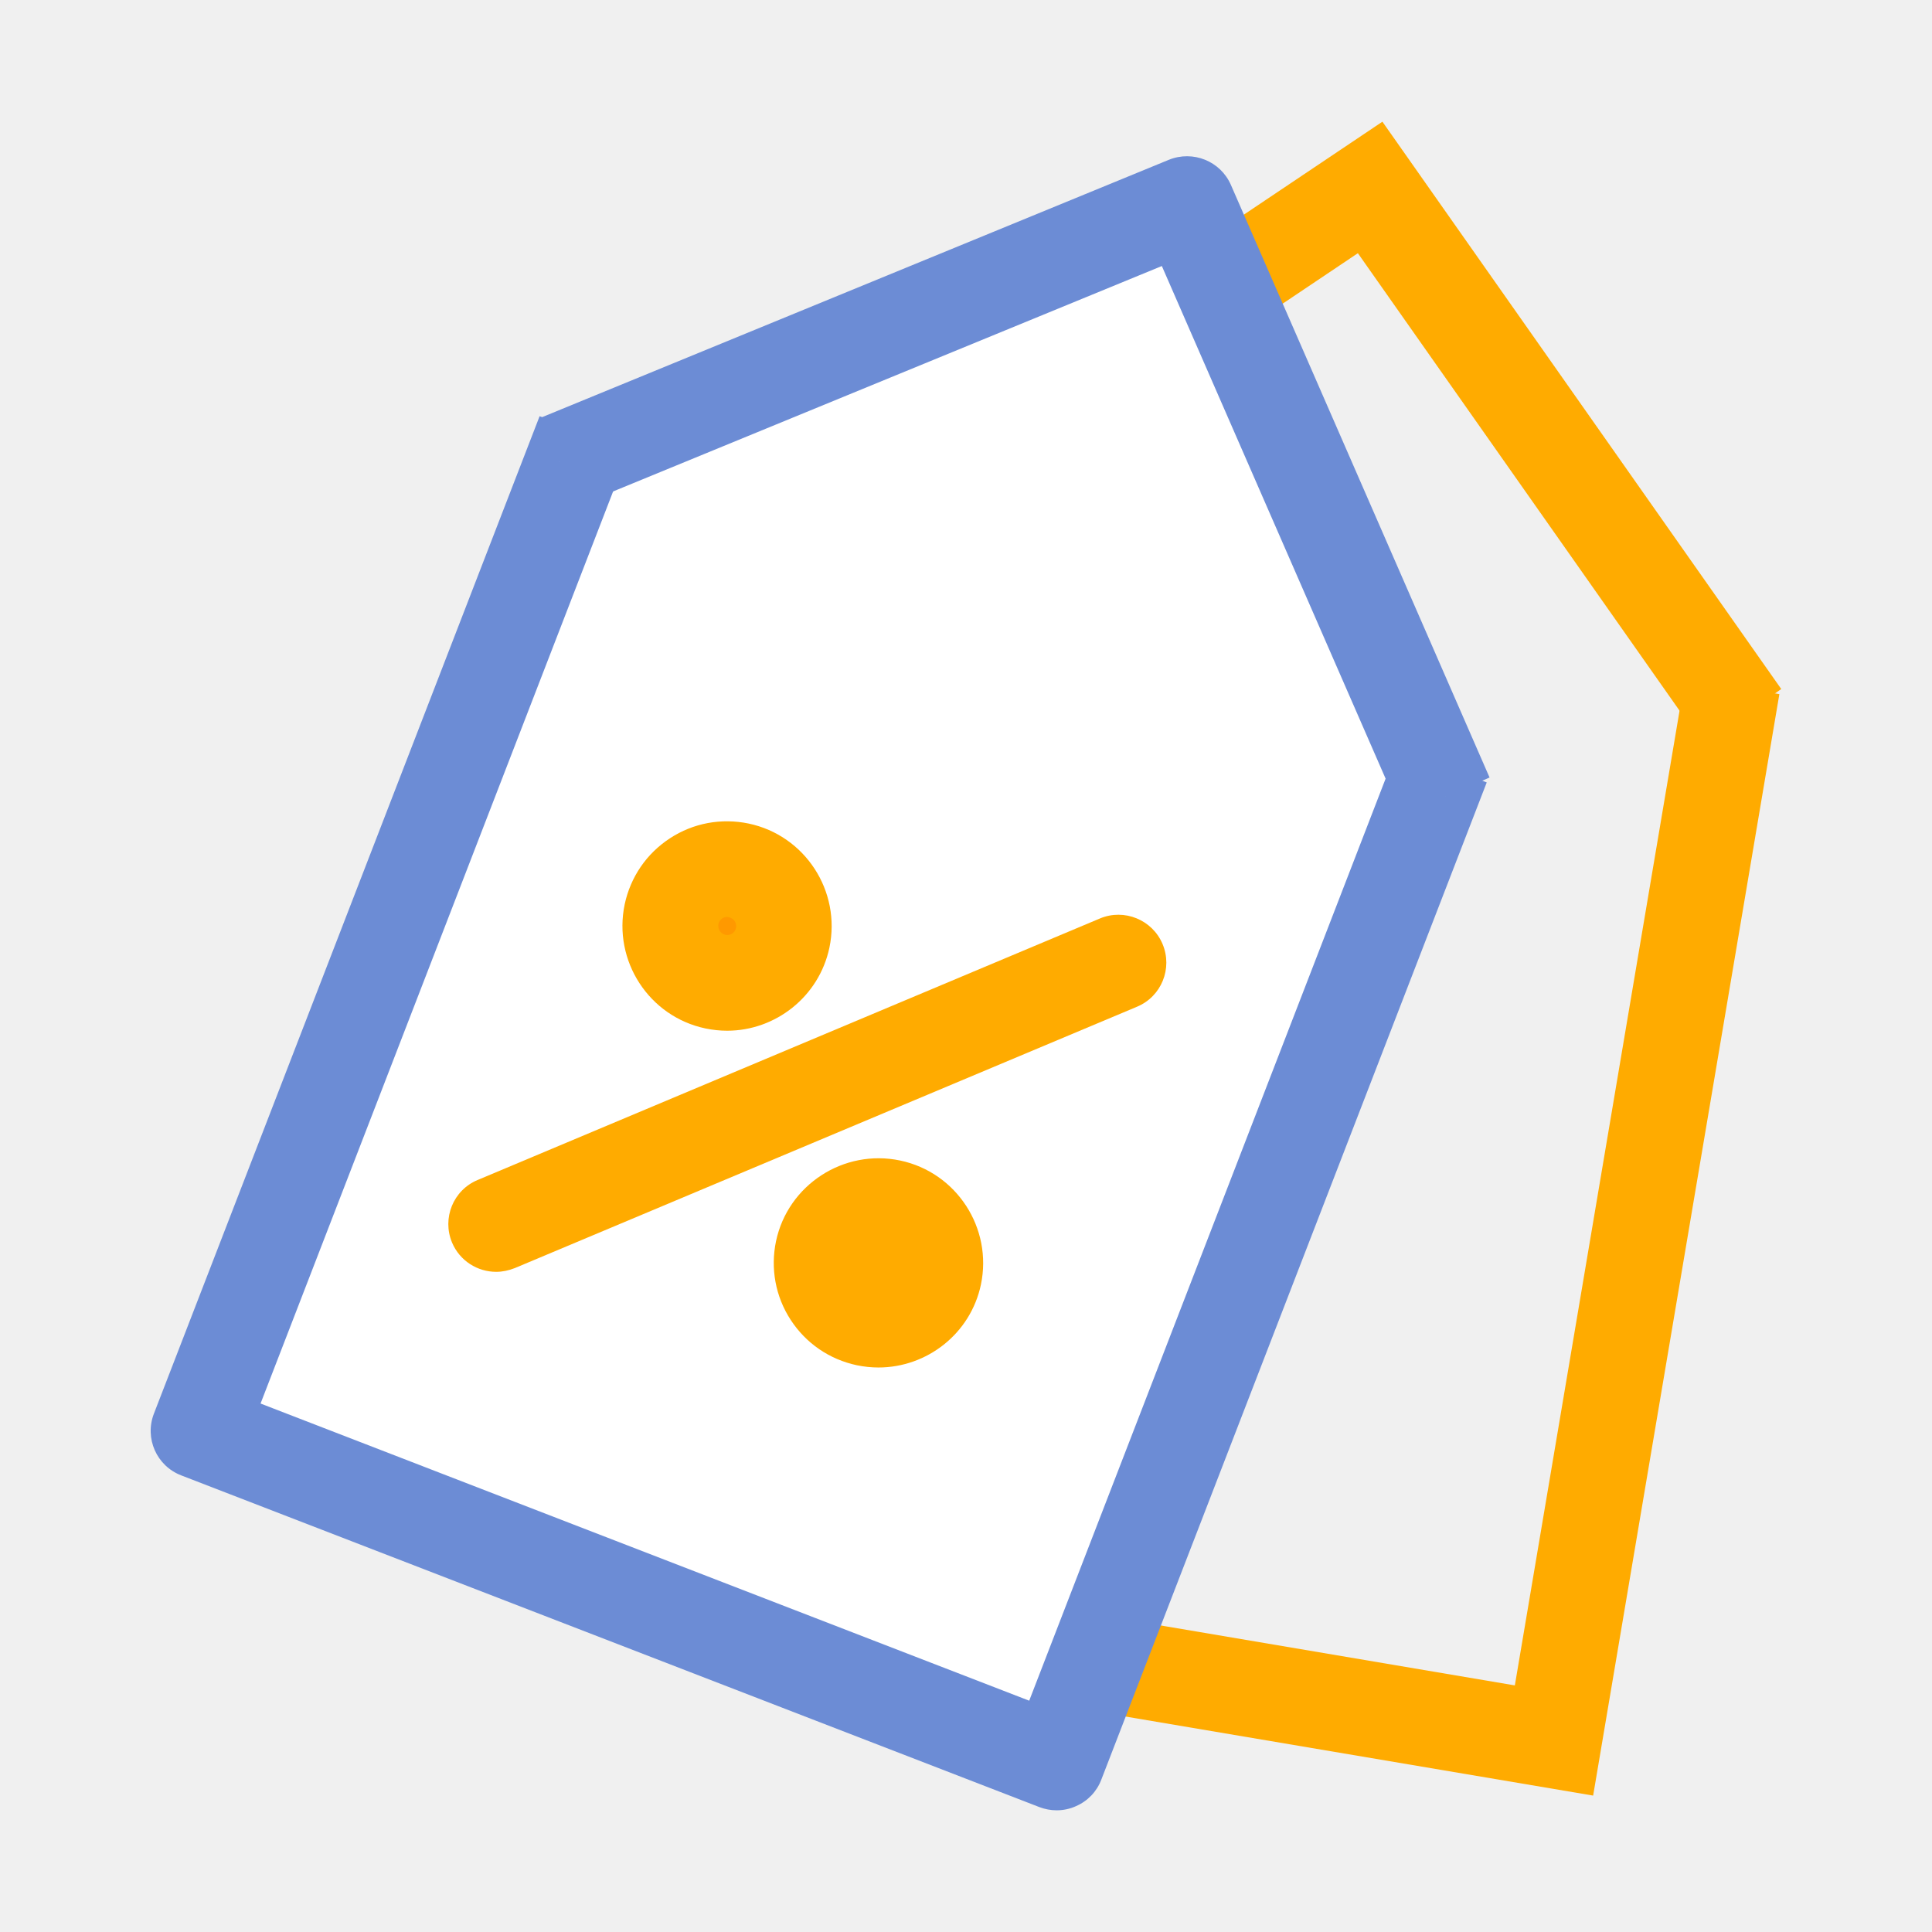
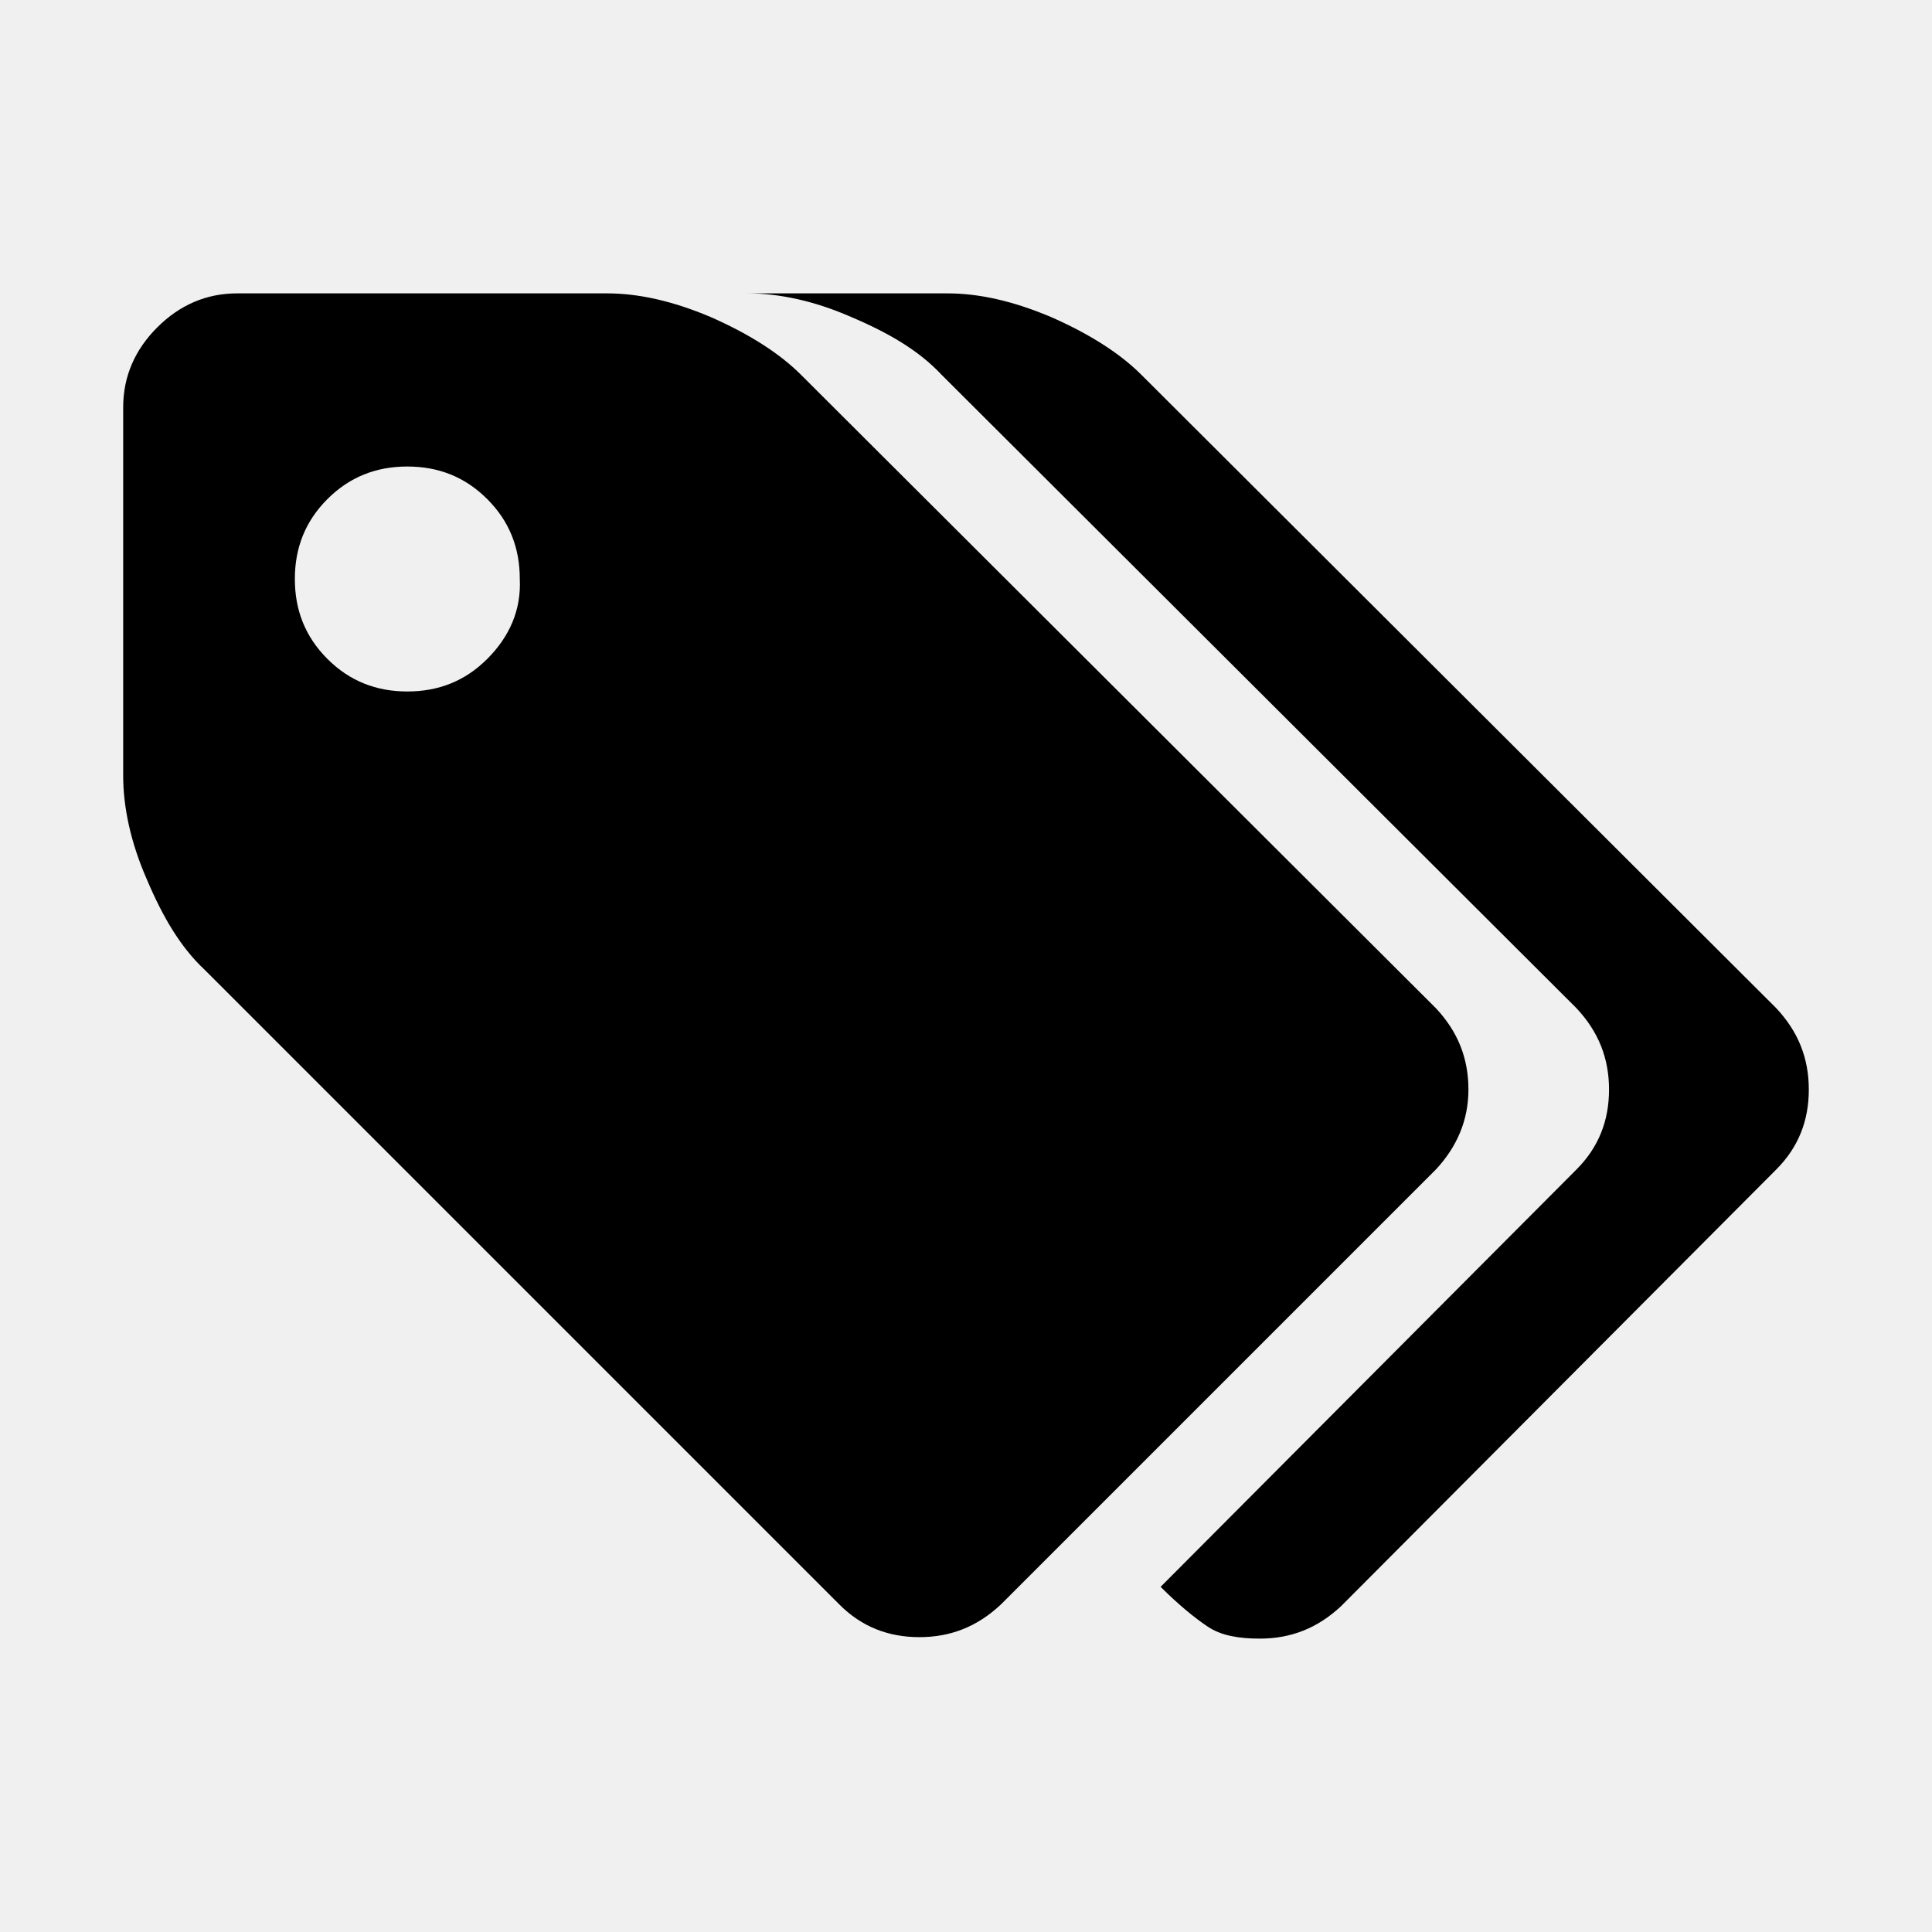
- <svg xmlns="http://www.w3.org/2000/svg" t="1609671116685" class="icon" viewBox="0 0 1024 1024" version="1.1" p-id="1124" width="200" height="200">
+ <svg xmlns="http://www.w3.org/2000/svg" t="1610111363101" class="icon" viewBox="0 0 1024 1024" version="1.1" p-id="4442" width="200" height="200">
  <defs>
    <style type="text/css" />
  </defs>
-   <path d="M844.4 951.7L313.7 862l98.8-583.8 50 8.4-90.3 533.8 430.7 72.9 90.2-533.8 50 8.4z" fill="#FFAB00" p-id="1125" />
-   <path d="M902.6 394.3L719.7 134.2 441.5 320.9l-28.2-42.1L732.7 64.5l211.4 300.7z" fill="#FFAB00" p-id="1126" />
-   <path d="M764.3 405.5L560 934.2 105.3 758.4l204.3-528.6" fill="#FFFFFF" p-id="1127" />
-   <path d="M560 959.5c-3.1 0-6.2-0.6-9.1-1.7L96.1 782c-13.1-5-19.6-19.7-14.5-32.8L286 220.6l47.3 18.3-195.2 505 407.4 157.5 195.2-505 47.3 18.3-204.3 528.6c-2.4 6.3-7.2 11.3-13.4 14-3.3 1.5-6.8 2.2-10.3 2.2z" fill="#6C8CD5" p-id="1128" />
-   <path d="M296.3 244.8l332.8-136.6 137.1 314.1" fill="#FFFFFF" p-id="1129" />
-   <path d="M743 432.4L615.8 141 305.9 268.3l-19.3-46.9L619.5 84.7c12.8-5.2 27.4 0.7 32.9 13.3l137.1 314.1-46.5 20.3z" fill="#6C8CD5" p-id="1130" />
-   <path d="M385.4 490.8m-30.1 0a30.1 30.1 0 1 0 60.2 0 30.1 30.1 0 1 0-60.2 0Z" fill="#FF9900" p-id="1131" />
-   <path d="M385.4 546.3c-3.8 0-7.6-0.4-11.5-1.2-29.9-6.3-49.1-35.8-42.8-65.8 3.1-14.5 11.6-26.9 24-35 12.4-8.1 27.2-10.8 41.7-7.8 29.9 6.3 49.1 35.8 42.8 65.8-5.5 26-28.6 44-54.2 44z m0-60.3c-2.2 0-4.2 1.5-4.6 3.8-0.3 1.6 0.2 2.8 0.7 3.6 0.5 0.8 1.4 1.7 3 2.1 2.5 0.5 5.1-1.1 5.6-3.7s-1.1-5.1-3.7-5.6c-0.4-0.1-0.7-0.2-1-0.2z" fill="#FFAB00" p-id="1132" />
-   <path d="M465.6 669.3m-30.1 0a30.1 30.1 0 1 0 60.2 0 30.1 30.1 0 1 0-60.2 0Z" fill="#FFAB00" p-id="1133" />
-   <path d="M465.6 724.8c-3.8 0-7.6-0.4-11.5-1.2-14.5-3.1-26.9-11.6-35-24-8.1-12.4-10.8-27.3-7.8-41.7 6.3-29.9 35.9-49.1 65.8-42.8 29.9 6.3 49.1 35.8 42.8 65.8-5.5 26-28.6 43.9-54.3 43.9z m29.5-49.3h0.2-0.2z m-29.5-11c-2.2 0-4.2 1.5-4.7 3.8-0.3 1.6 0.2 2.8 0.7 3.6 0.5 0.8 1.4 1.7 3 2.1 2.5 0.5 5.1-1.1 5.6-3.7 0.3-1.6-0.2-2.8-0.7-3.6-0.5-0.8-1.4-1.7-3-2.1-0.2 0-0.5-0.1-0.9-0.1z" fill="#FFAB00" p-id="1134" />
-   <path d="M263 674.1c-9.9 0-19.3-5.8-23.4-15.5-5.4-12.9 0.6-27.8 13.6-33.2L583 486.8c12.9-5.4 27.8 0.7 33.2 13.6 5.4 12.9-0.6 27.8-13.6 33.2L272.9 672.1c-3.3 1.3-6.6 2-9.9 2z" fill="#FFAB00" p-id="1135" />
+   <path d="M778.299 577.498c0-16.473-5.487-30.593-17.256-43.142L424.541 198.637c-11.764-11.768-28.24-21.963-47.85-30.593-20.393-8.625-38.435-12.549-54.907-12.549l-196.096 0c-16.472 0-30.589 6.276-42.359 18.041-11.763 11.768-18.04 25.886-18.04 42.358l0 195.311c0 16.471 3.922 35.297 12.549 54.907 8.631 20.394 18.04 36.086 30.593 47.85l336.503 336.503c11.764 11.768 25.888 17.255 42.357 17.255 16.472 0 30.591-5.487 43.143-17.255l230.608-230.608C772.027 608.087 778.299 593.97 778.299 577.498L778.299 577.498 778.299 577.498zM258.248 349.238c-11.764 11.768-25.882 17.256-42.358 17.256-16.472 0-30.591-5.489-42.354-17.256-11.768-11.764-17.261-25.881-17.261-42.359 0-16.471 5.493-30.589 17.261-42.354 11.763-11.768 25.881-17.26 42.354-17.26 16.475 0 30.593 5.491 42.358 17.26 11.769 11.765 17.256 25.881 17.256 42.354C276.289 323.357 270.017 337.474 258.248 349.238L258.248 349.238 258.248 349.238zM941.453 534.356 604.95 198.637c-11.764-11.768-28.24-21.963-47.85-30.593-20.394-8.625-38.435-12.549-54.905-12.549L396.3 155.495c16.476 0 35.301 3.923 54.911 12.549 20.392 8.631 36.08 18.04 47.845 30.593l336.503 335.719c11.768 12.549 17.26 26.669 17.26 43.142 0 16.472-5.492 30.59-17.26 42.359L615.146 841.052c9.414 9.412 18.045 16.474 25.101 21.18 7.061 4.701 16.472 6.272 27.455 6.272 16.472 0 30.59-5.487 43.143-17.255l230.608-231.393c11.768-11.769 17.255-25.887 17.255-42.359C958.708 561.025 953.221 546.904 941.453 534.356L941.453 534.356 941.453 534.356zM941.453 534.356" p-id="4443" />
</svg>
